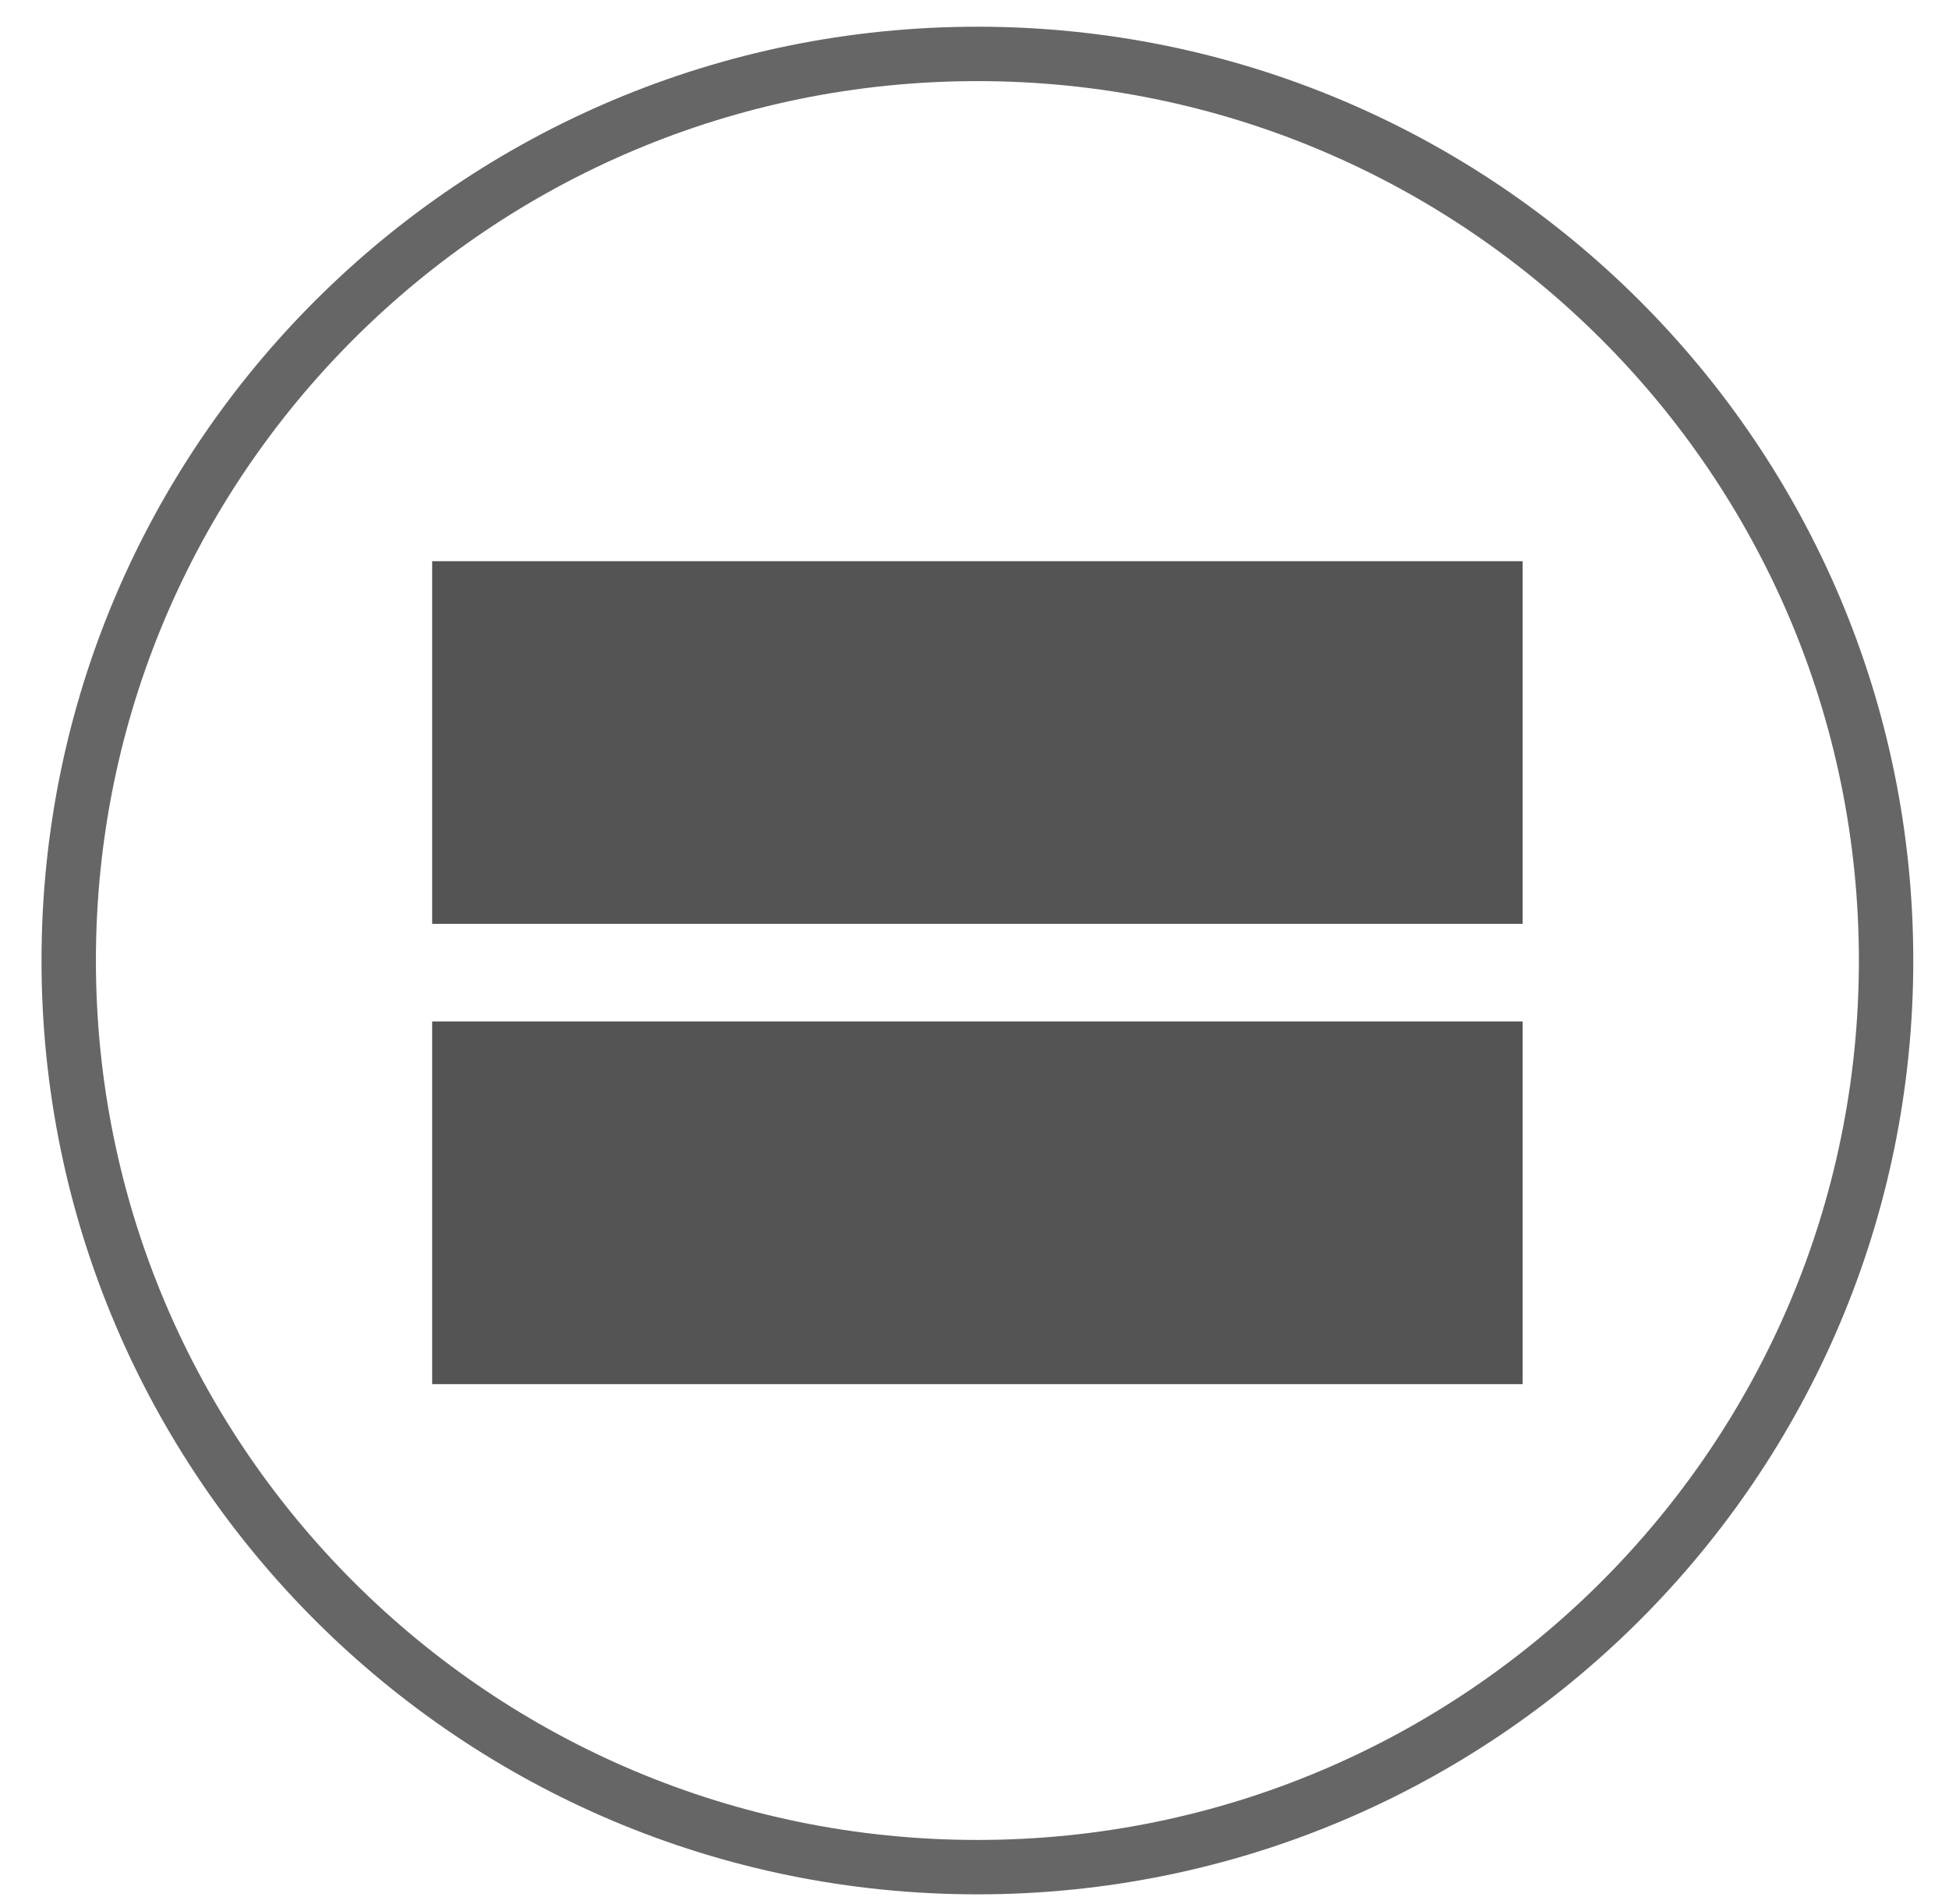
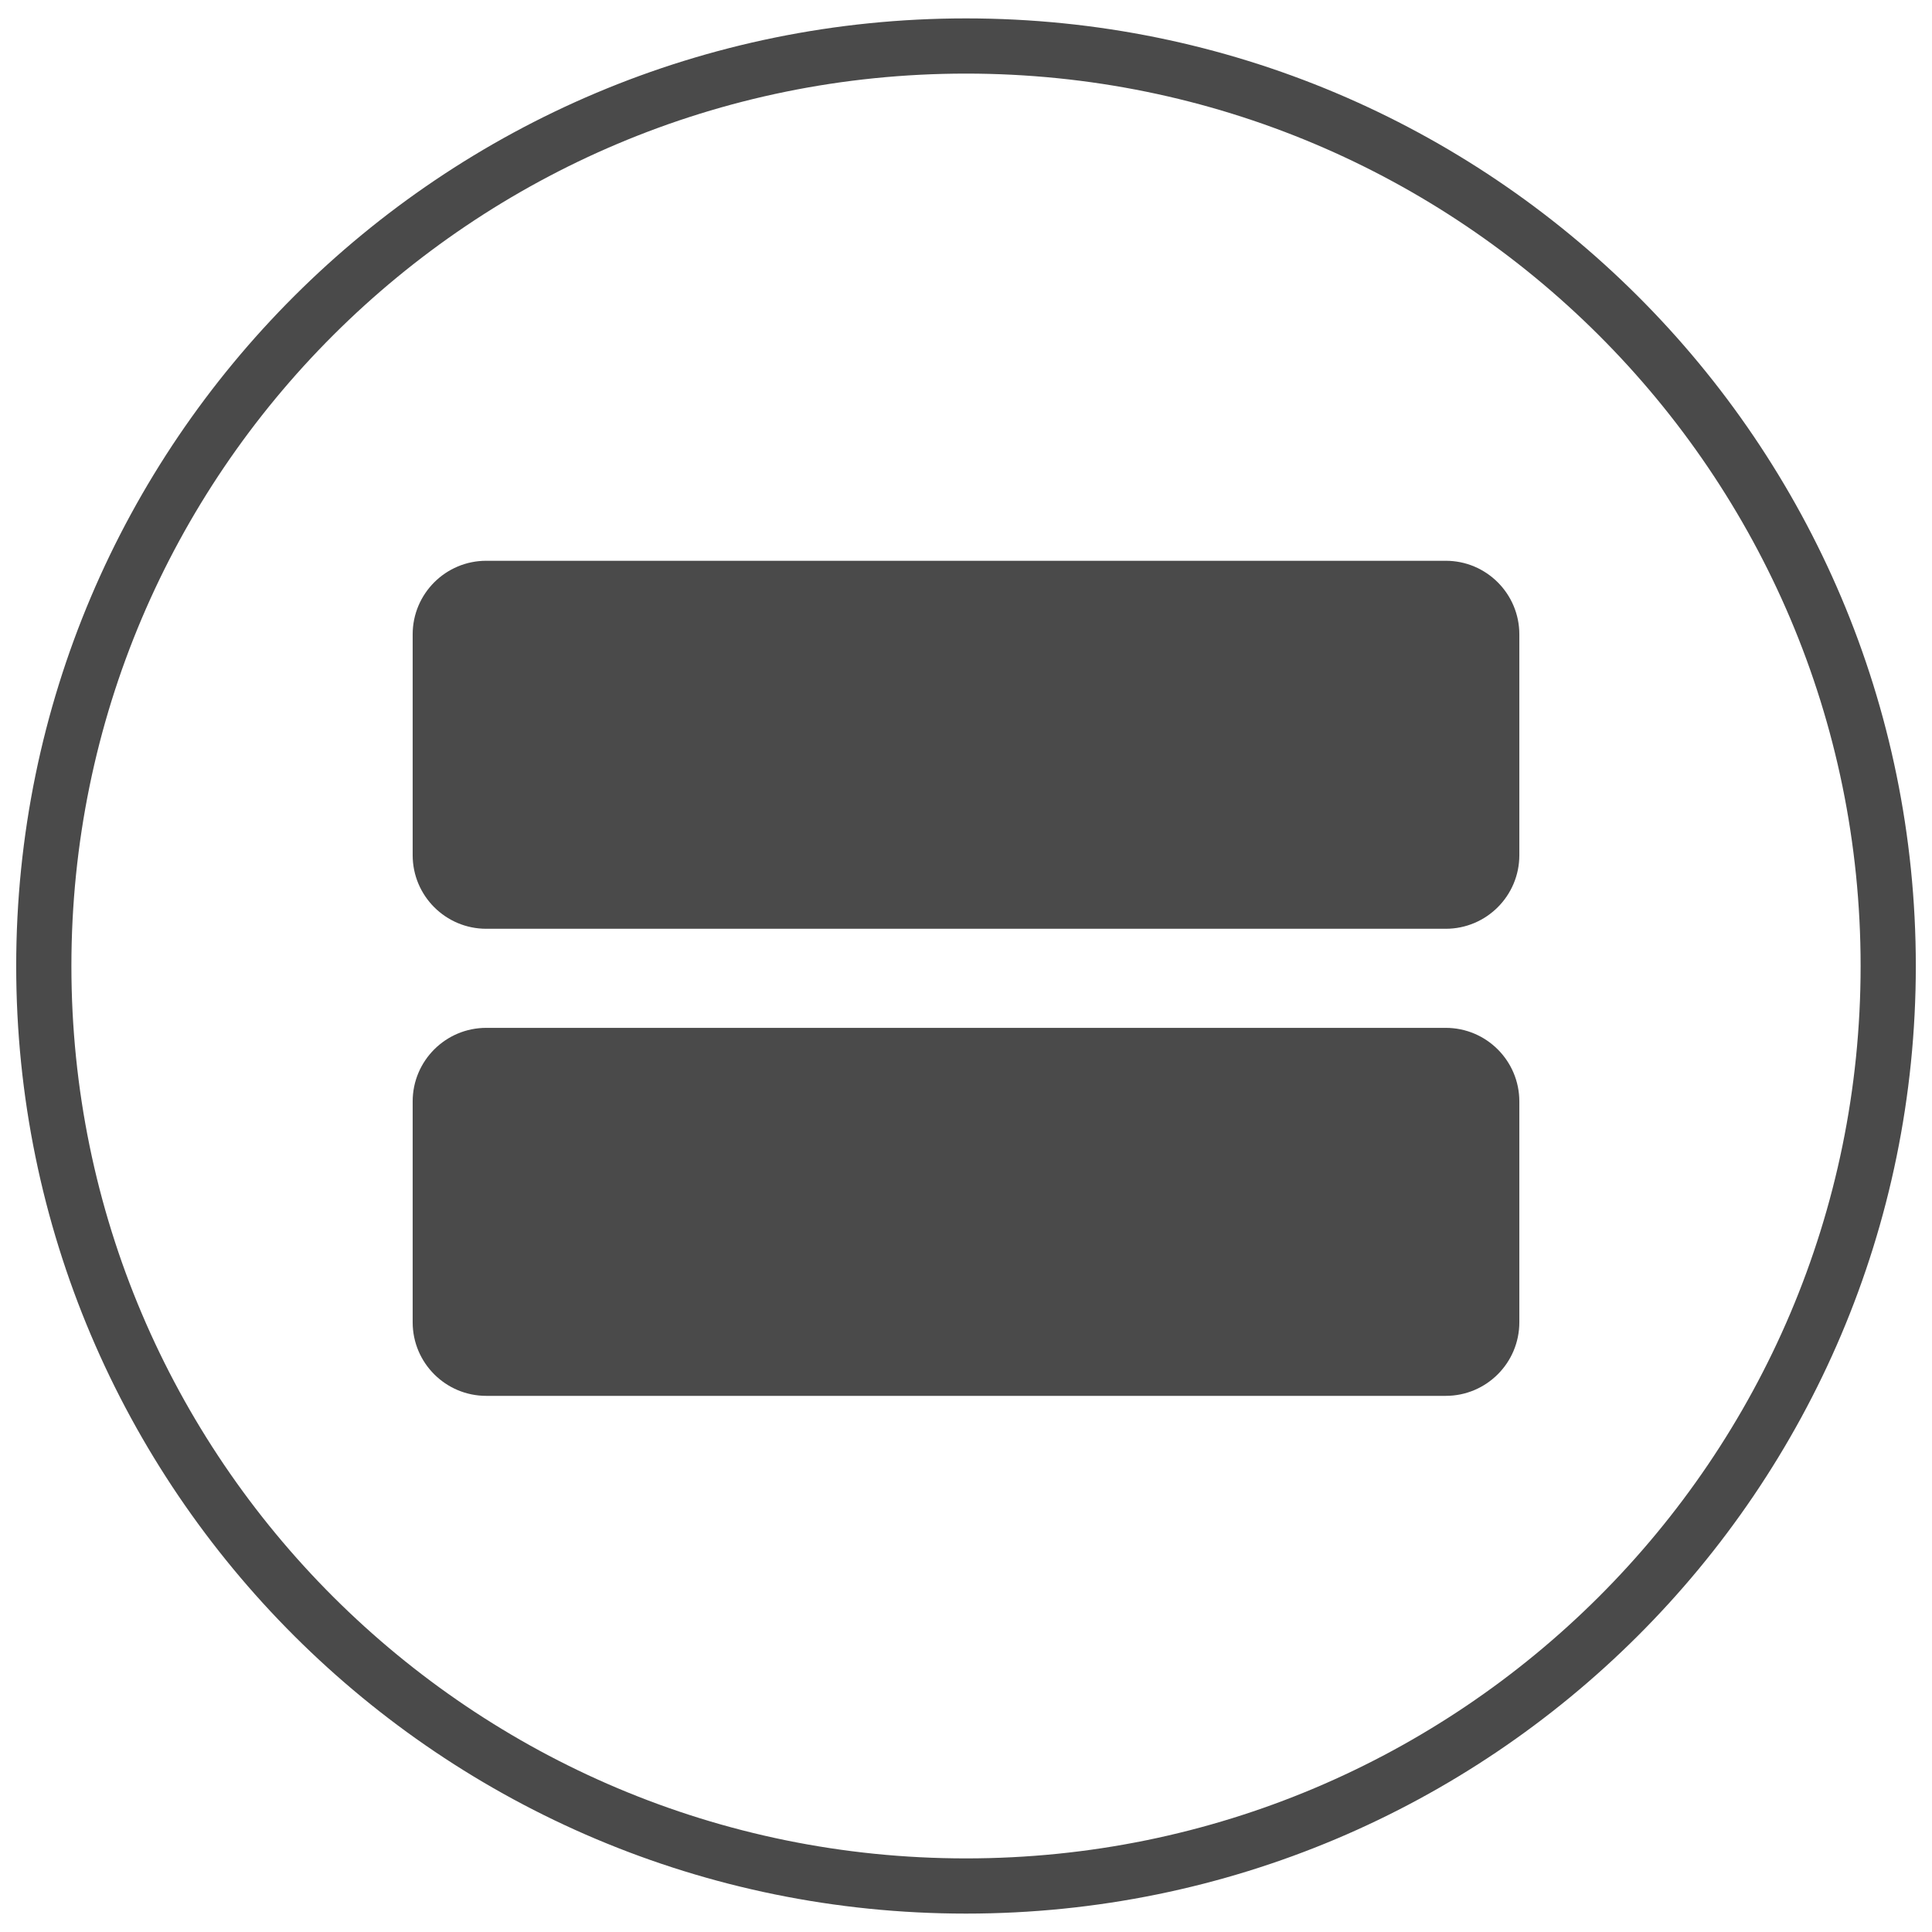
- <svg xmlns="http://www.w3.org/2000/svg" width="43px" height="42px" viewBox="0 0 43 42" version="1.1">
-   <g id="Page-1" stroke="none" stroke-width="1" fill="none" fill-rule="evenodd">
-     <g id="A4" transform="translate(-530, -741)">
-       <g id="Hobbies-&amp;-Interests" transform="translate(311, 660)">
-         <g id="row2" transform="translate(15.96215, 82)">
-           <g id="Equality" transform="translate(198.0378, 0.189353)">
-             <ellipse id="border" stroke="#000000" stroke-width="1.2" opacity="0.6" cx="26.564" cy="20" rx="20.048" ry="20" />
-             <g id="Equality-Icon" transform="translate(14.53489, 11.19084)" fill="#545454">
-               <rect id="Rectangle" x="-1.27897692e-13" y="0" width="24.058" height="8" />
-               <rect id="Rectangle-Copy" x="-1.27897692e-13" y="10.154" width="24.058" height="8" />
+ <svg xmlns="http://www.w3.org/2000/svg" width="42px" height="42px" viewBox="0 0 42 42" version="1.1">
+   <g transform="translate(-0.5638 -0.1894)">
+     <g id="Page-1" stroke="none" stroke-width="1" fill="none" fill-rule="evenodd">
+       <g id="A4" transform="translate(-530, -741)">
+         <g id="Hobbies-&amp;-Interests" transform="translate(311, 660)">
+           <g id="row2" transform="translate(15.96215, 82)">
+             <g id="Equality" transform="translate(198.0378, 0.189353)">
+               <ellipse id="border" stroke="#4A4A4A" stroke-width="1.2" cx="26.564" cy="20" rx="20.048" ry="20" />
+               <g id="Equality-Icon" transform="translate(14.53489, 11.19084)" fill="#4A4A4A">
+                 <rect id="Rectangle" x="-1.27897692e-13" y="0" width="24.058" height="8" rx="1.6" ry="1.6" />
+                 <rect id="Rectangle-Copy" x="-1.27897692e-13" y="10.154" width="24.058" height="8" rx="1.6" ry="1.6" />
+               </g>
            </g>
          </g>
        </g>
      </g>
    </g>
  </g>
</svg>
